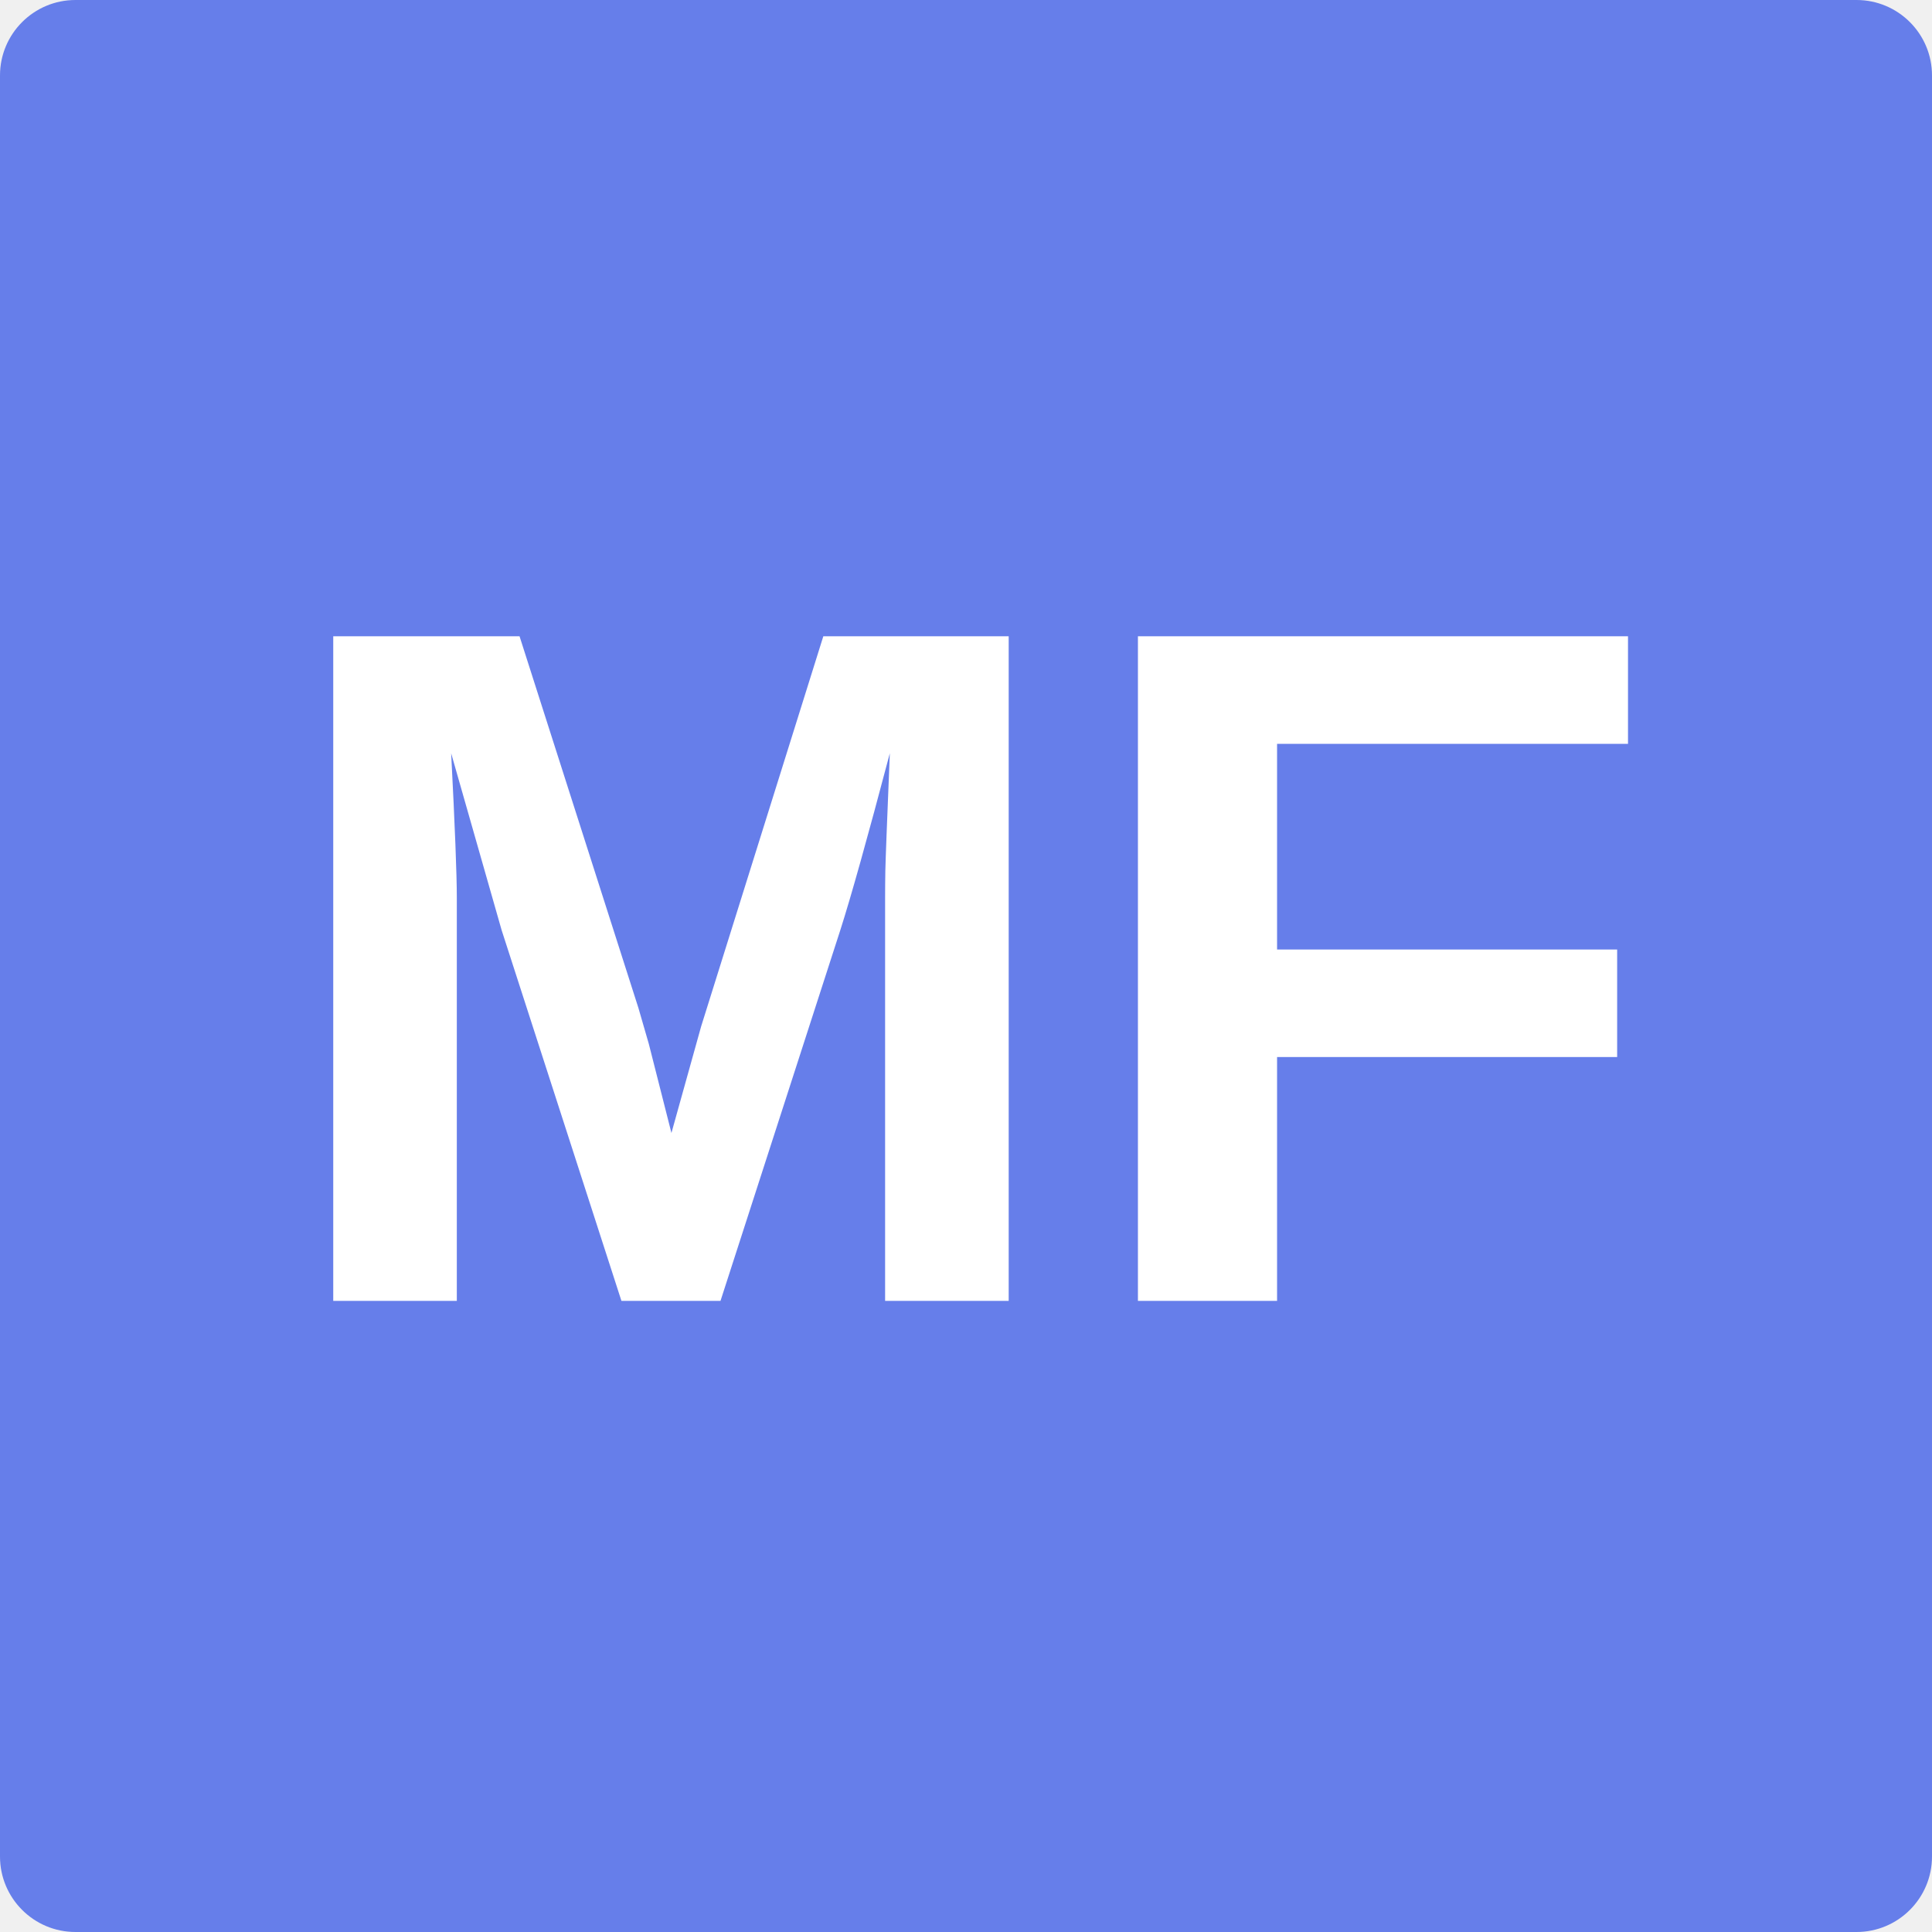
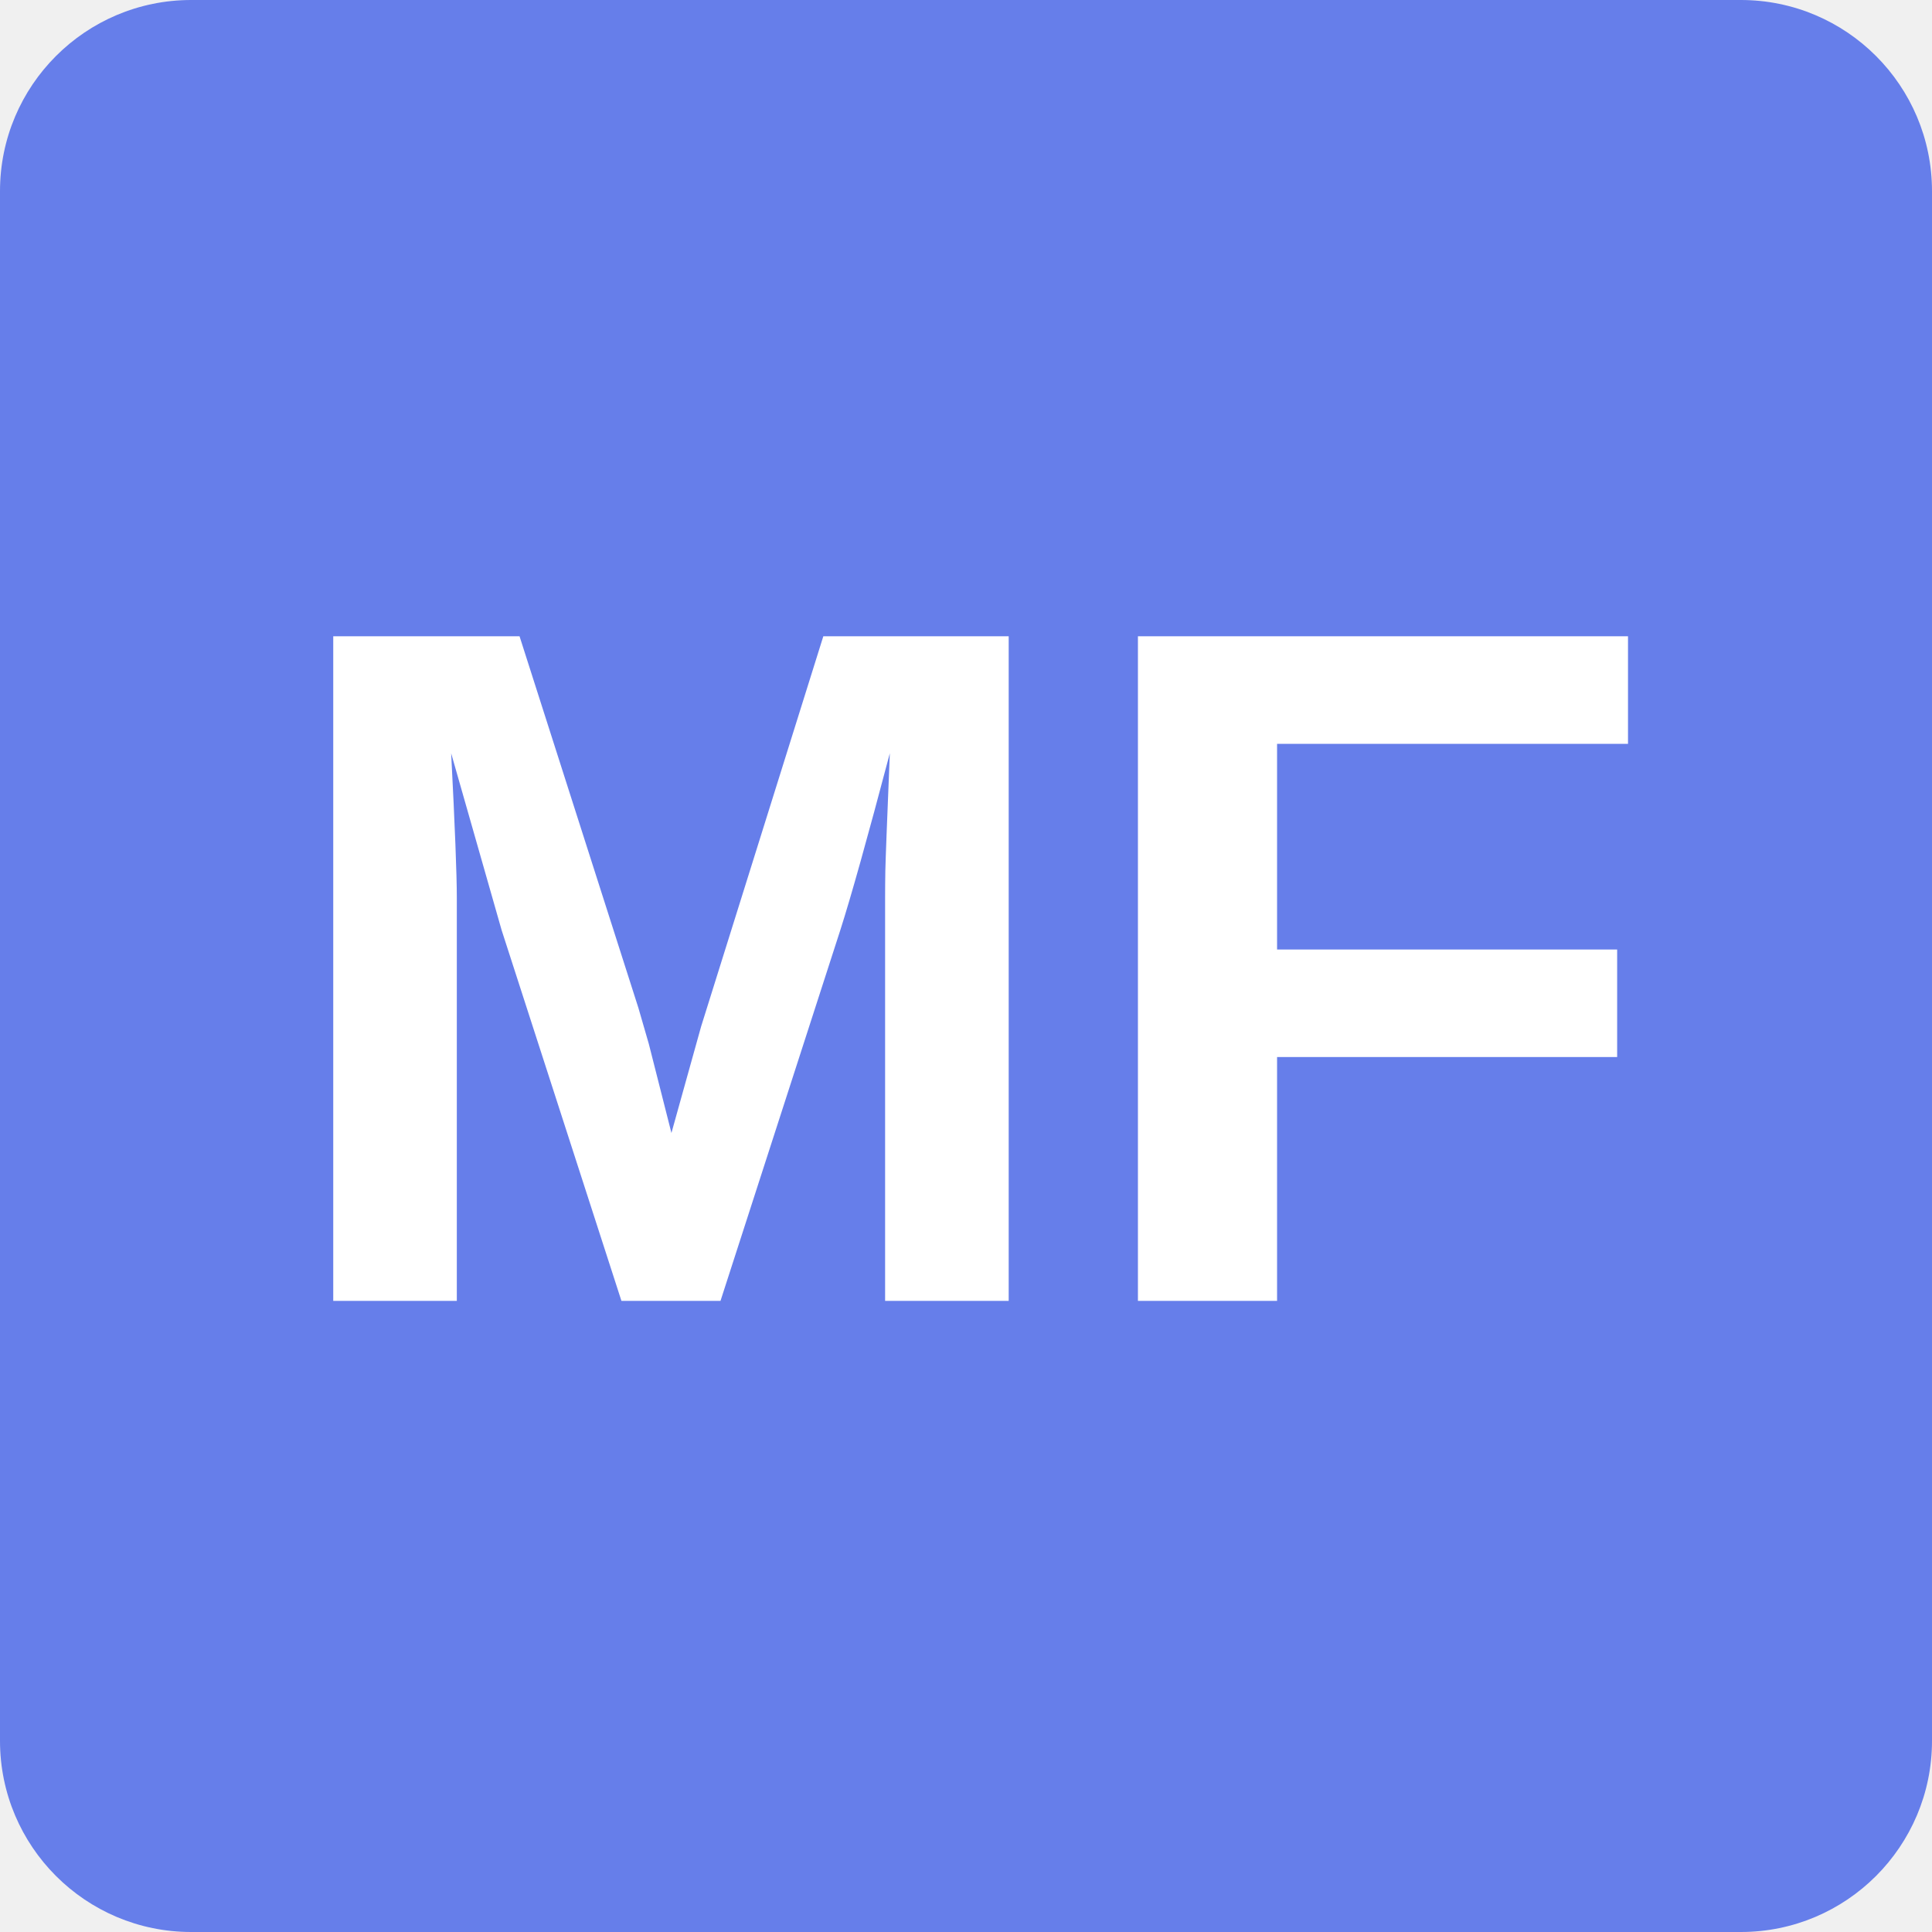
<svg xmlns="http://www.w3.org/2000/svg" width="384" height="384">
-   <rect width="384" height="384" fill="#667eea" rx="15" />
+   <rect width="384" height="384" fill="#667eea" rx="38" />
  <text x="50%" y="50%" font-family="Arial, sans-serif" font-size="192" font-weight="bold" fill="white" text-anchor="middle" dominant-baseline="central">
    MF
  </text>
</svg>
